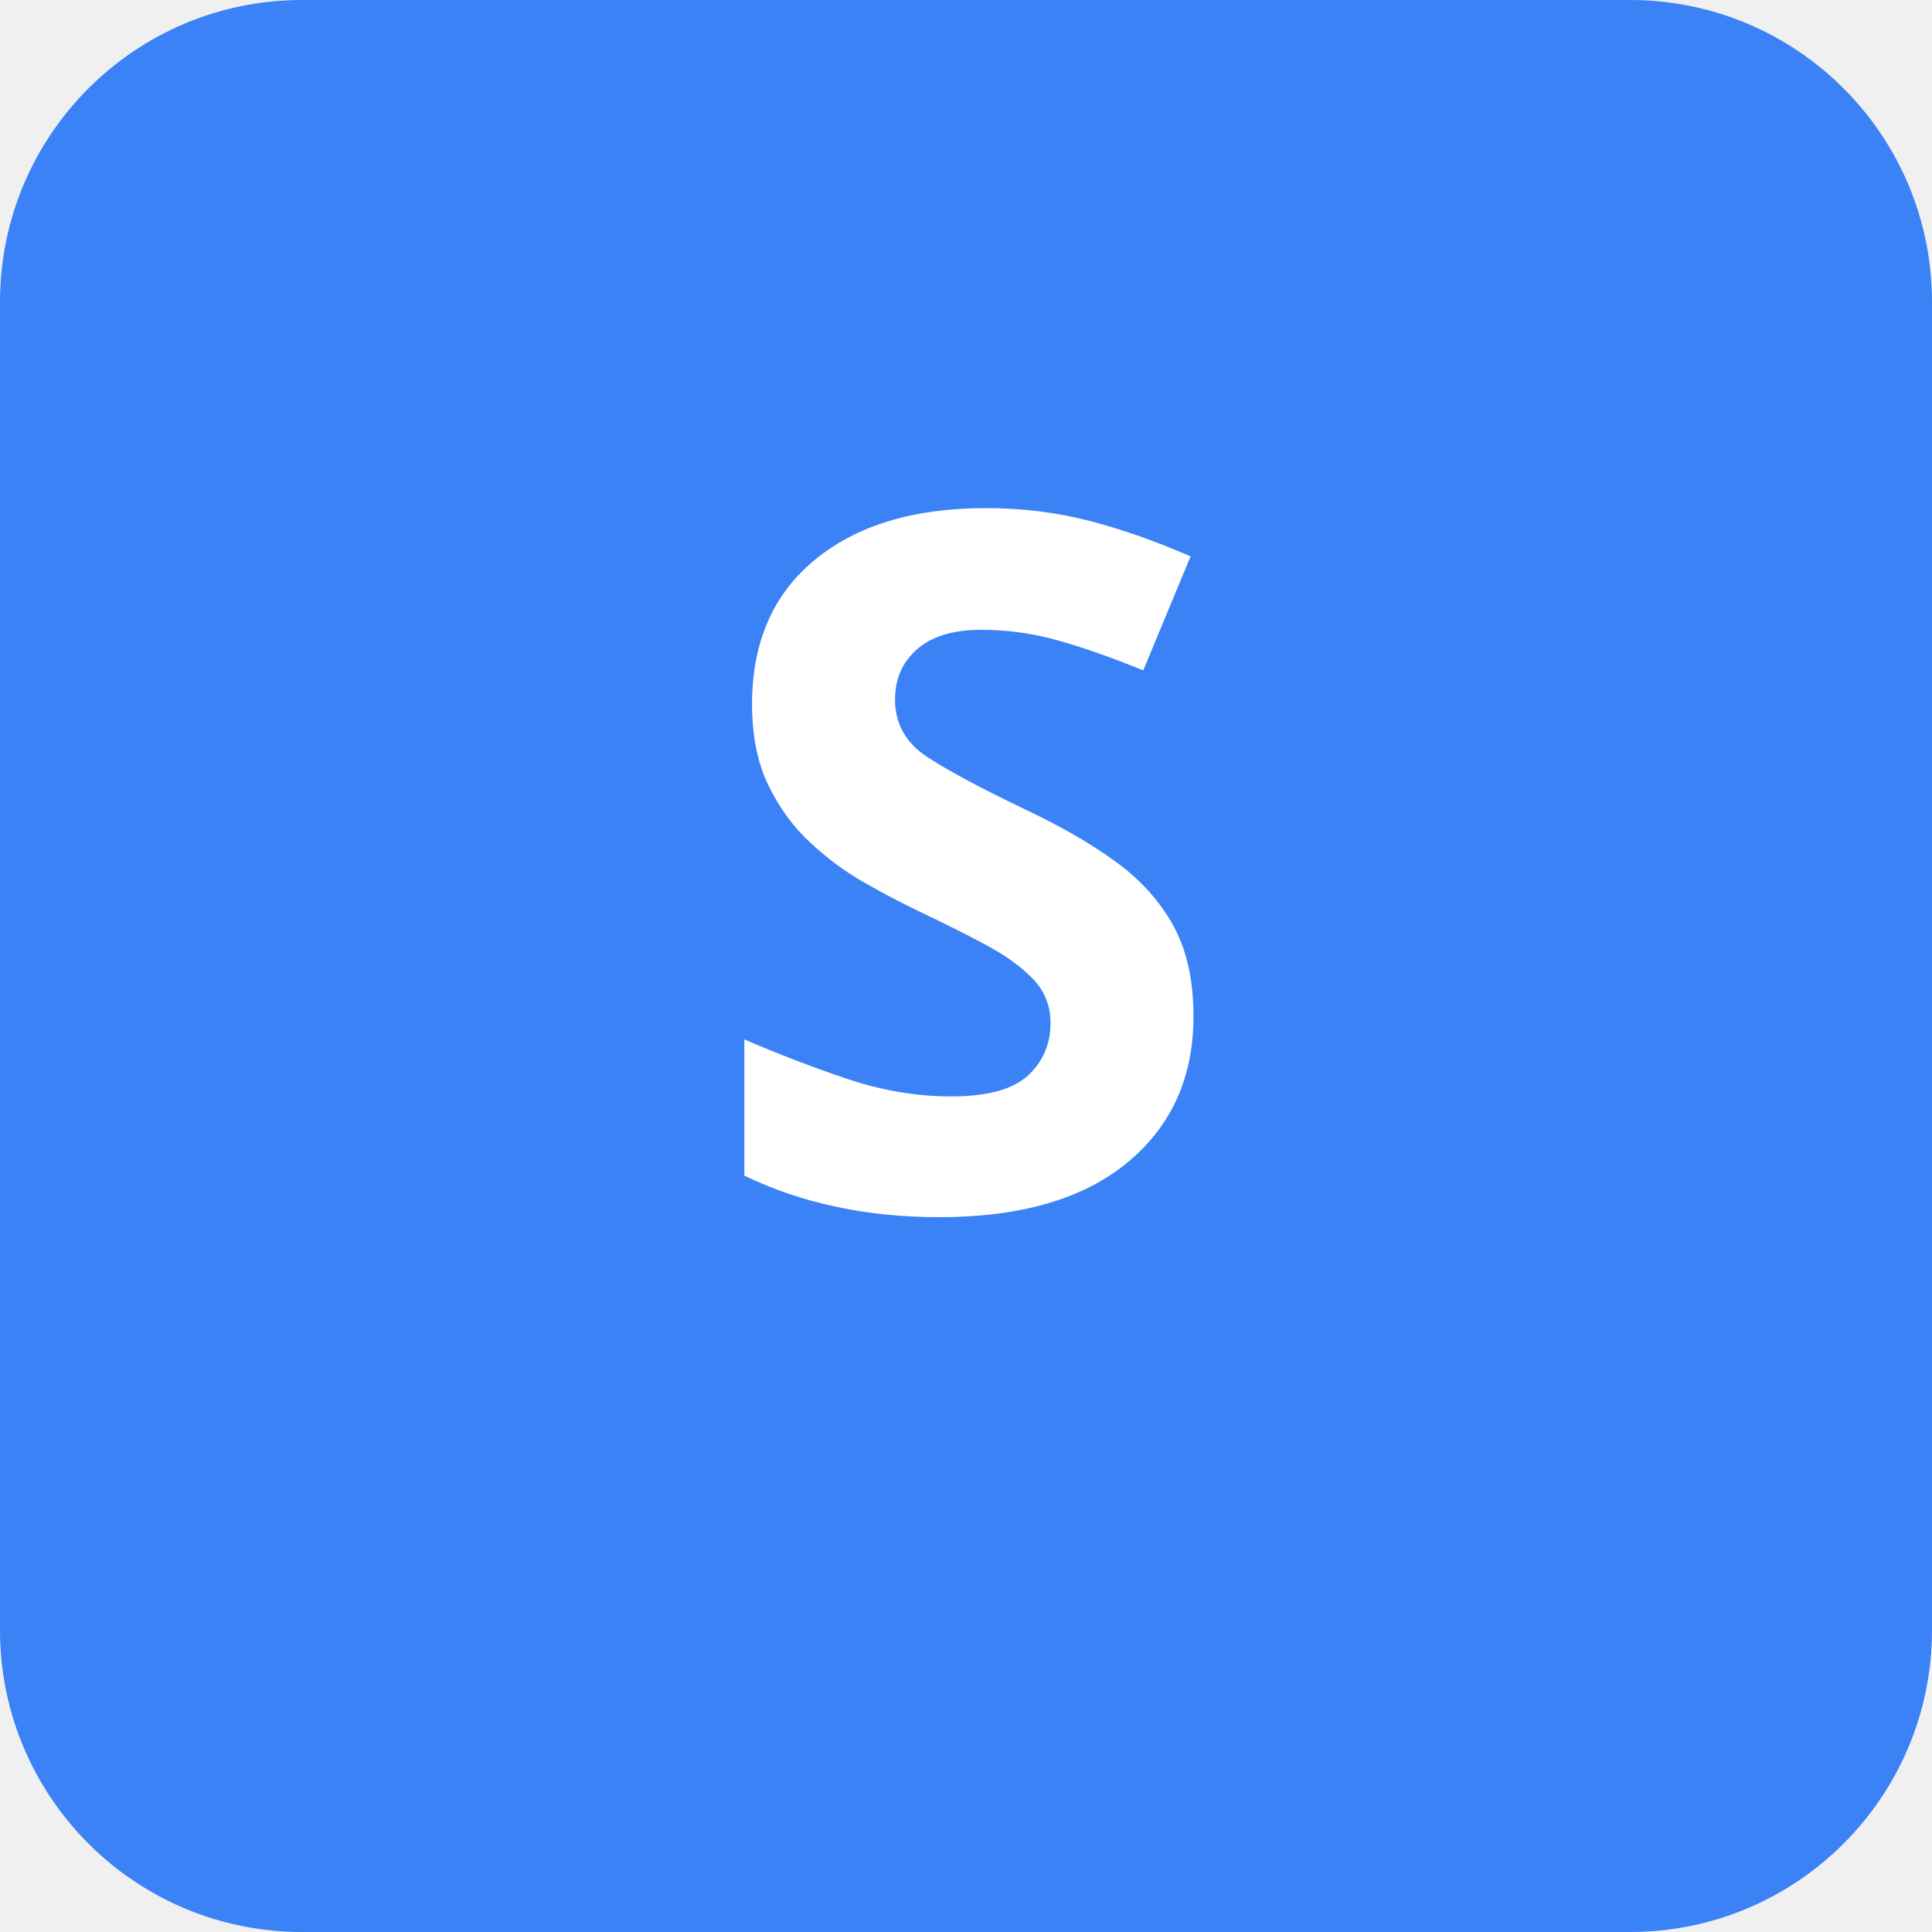
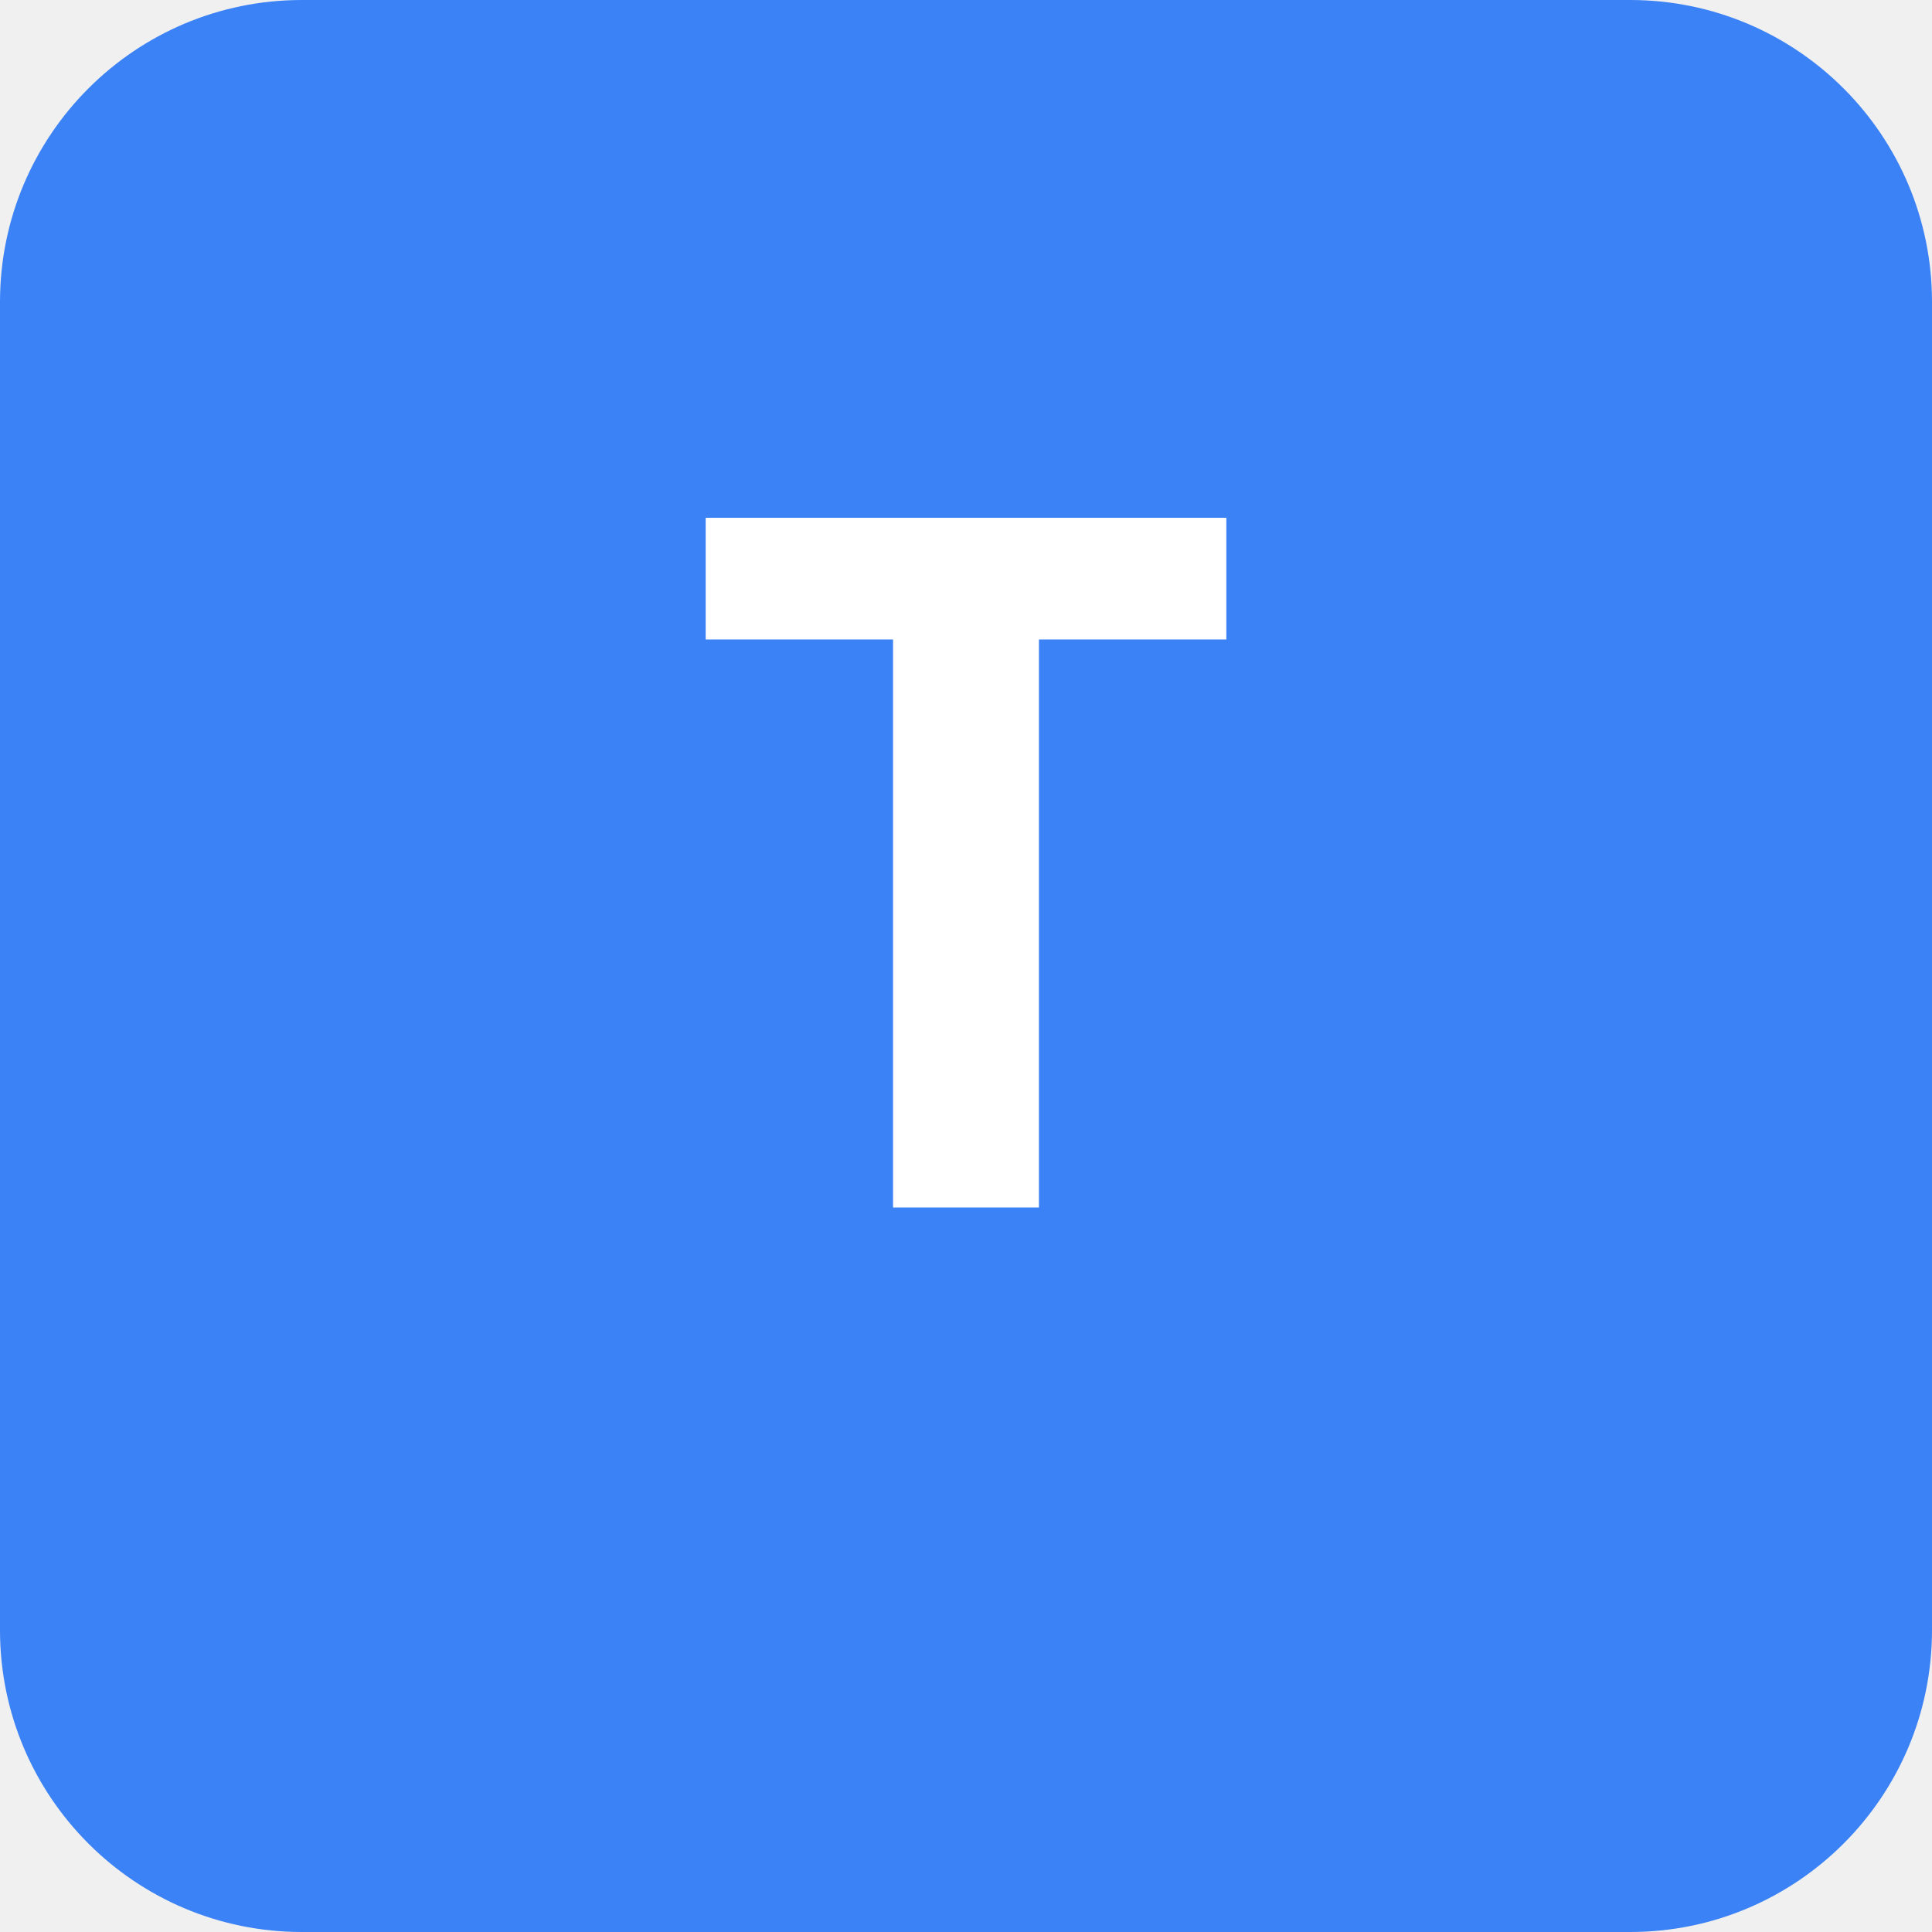
<svg xmlns="http://www.w3.org/2000/svg" viewBox="0 0 512 512" width="512" height="512">
  <rect width="512" height="512" rx="80" fill="#3B82F6" />
-   <text x="256" y="320" text-anchor="middle" font-family="sans-serif" font-weight="bold" font-size="256" fill="white">S</text>
+   <text x="256" y="320" text-anchor="middle" font-family="sans-serif" font-weight="bold" font-size="256" fill="white">T</text>
</svg>
